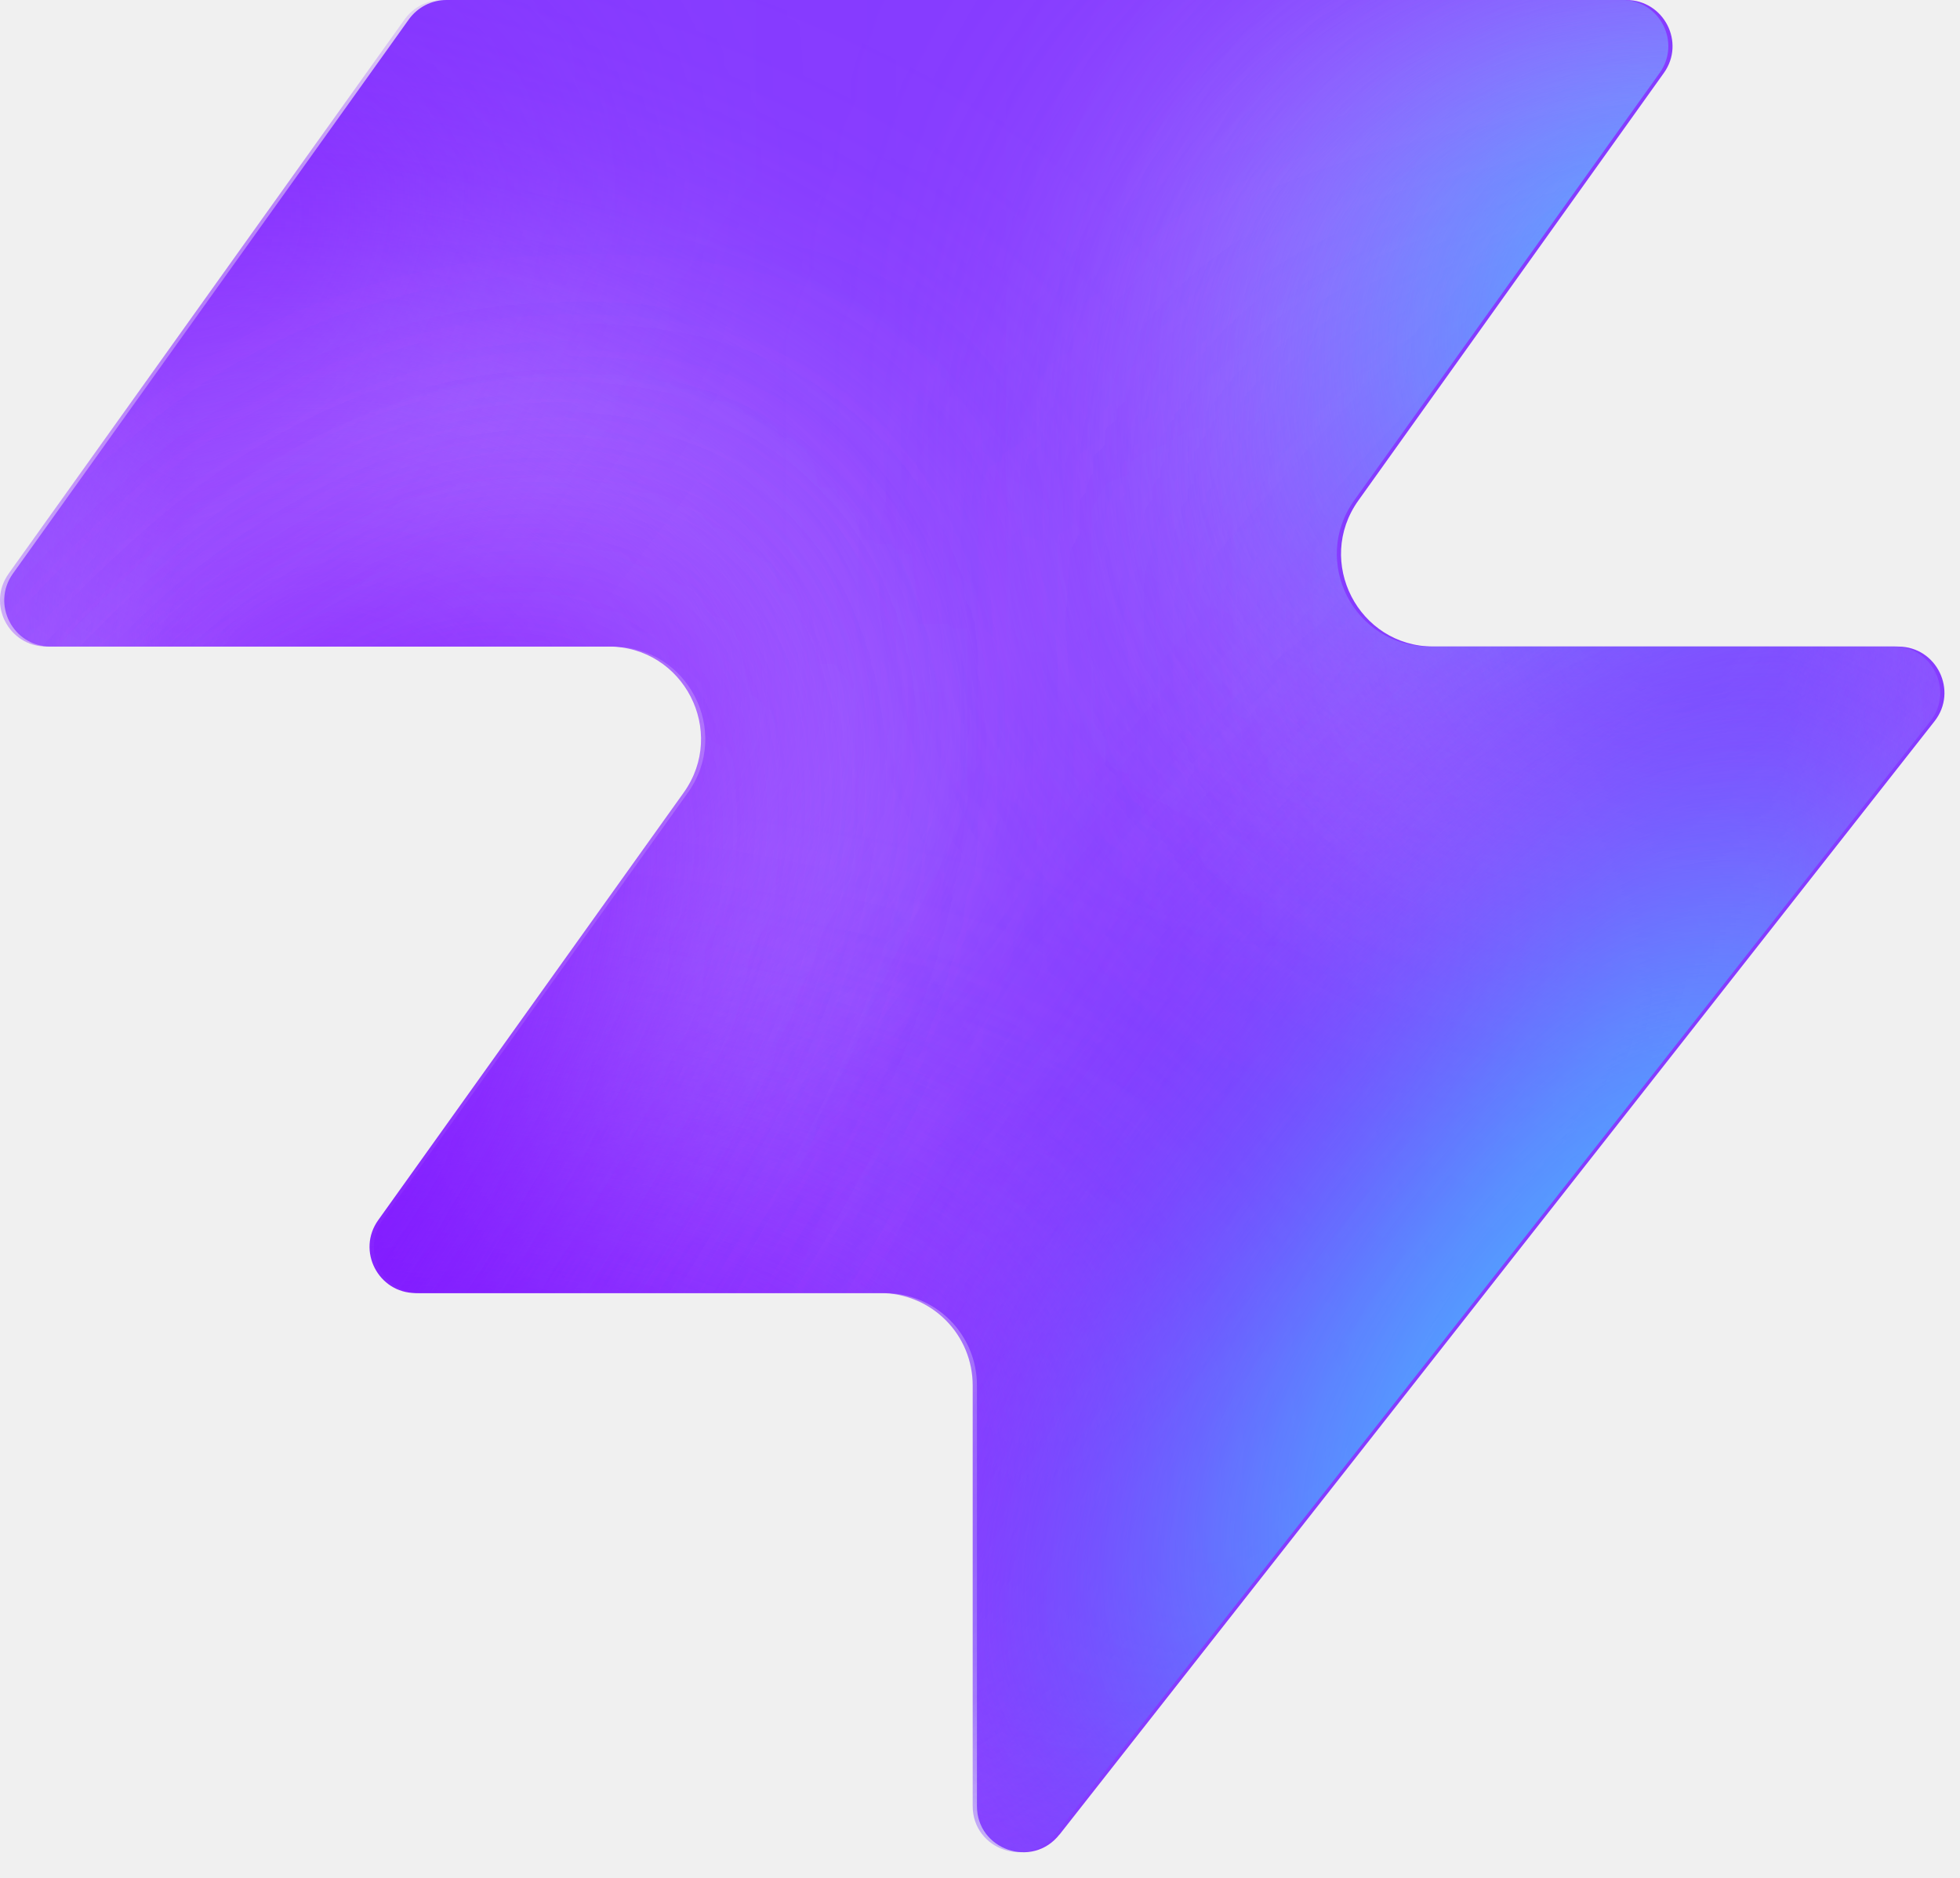
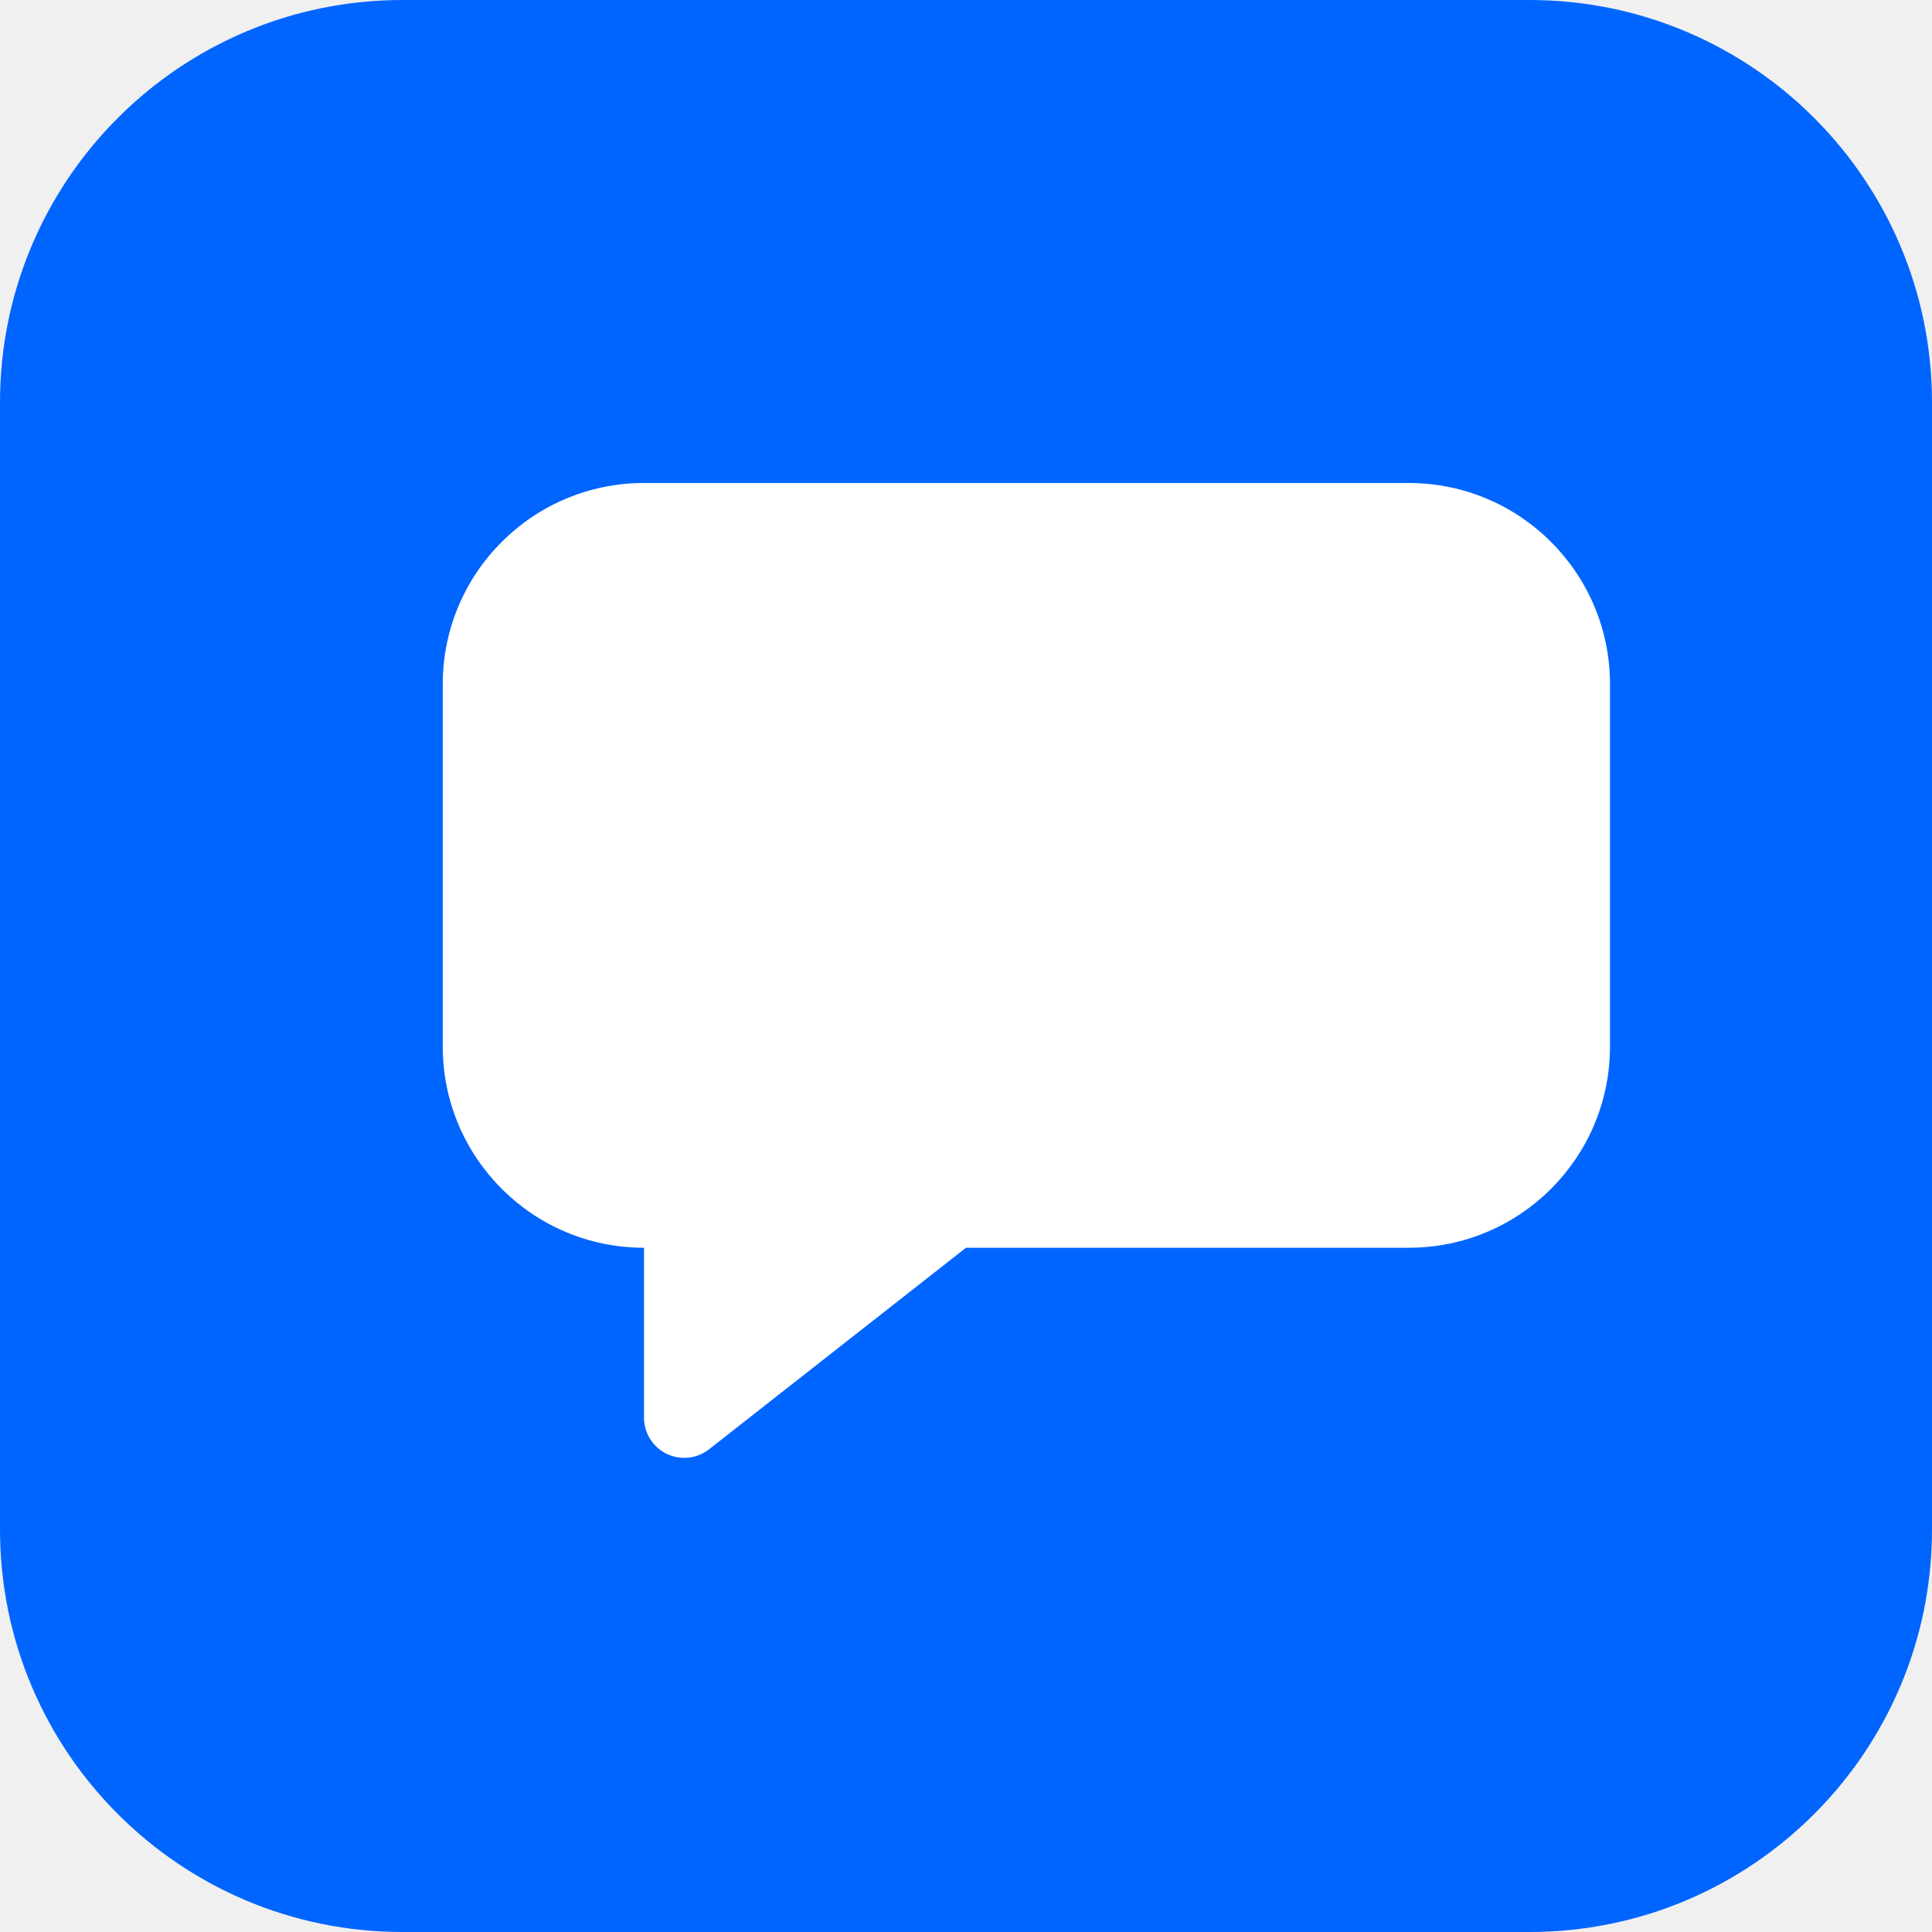
- <svg xmlns="http://www.w3.org/2000/svg" width="48" height="46" fill="none" viewBox="0 0 48 46">
-   <path fill="#863bff" d="M25.946 44.938c-.664.845-2.021.375-2.021-.698V33.937a2.26 2.26 0 0 0-2.262-2.262H10.287c-.92 0-1.456-1.04-.92-1.788l7.48-10.471c1.07-1.497 0-3.578-1.842-3.578H1.237c-.92 0-1.456-1.04-.92-1.788L10.013.474c.214-.297.556-.474.92-.474h28.894c.92 0 1.456 1.04.92 1.788l-7.48 10.471c-1.07 1.498 0 3.579 1.842 3.579h11.377c.943 0 1.473 1.088.89 1.83L25.947 44.94z" style="fill:#863bff;fill:color(display-p3 .525 .23 1);fill-opacity:1" />
-   <mask id="a" width="48" height="46" x="0" y="0" maskUnits="userSpaceOnUse" style="mask-type:alpha">
-     <path fill="#000" d="M25.842 44.938c-.664.844-2.021.375-2.021-.698V33.937a2.26 2.26 0 0 0-2.262-2.262H10.183c-.92 0-1.456-1.04-.92-1.788l7.48-10.471c1.07-1.498 0-3.579-1.842-3.579H1.133c-.92 0-1.456-1.04-.92-1.787L9.91.473c.214-.297.556-.474.92-.474h28.894c.92 0 1.456 1.04.92 1.788l-7.48 10.471c-1.07 1.498 0 3.578 1.842 3.578h11.377c.943 0 1.473 1.088.89 1.832L25.843 44.94z" style="fill:#000;fill-opacity:1" />
-   </mask>
-   <g mask="url(#a)">
-     <g filter="url(#b)">
-       <ellipse cx="5.508" cy="14.704" fill="#ede6ff" rx="5.508" ry="14.704" style="fill:#ede6ff;fill:color(display-p3 .927 .903 1);fill-opacity:1" transform="matrix(.00324 1 1 -.00324 -4.47 31.516)" />
-     </g>
-     <g filter="url(#c)">
-       <ellipse cx="10.399" cy="29.851" fill="#ede6ff" rx="10.399" ry="29.851" style="fill:#ede6ff;fill:color(display-p3 .927 .903 1);fill-opacity:1" transform="matrix(.00324 1 1 -.00324 -39.328 7.883)" />
-     </g>
-     <g filter="url(#d)">
-       <ellipse cx="5.508" cy="30.487" fill="#7e14ff" rx="5.508" ry="30.487" style="fill:#7e14ff;fill:color(display-p3 .492 .077 1);fill-opacity:1" transform="rotate(89.814 -25.913 -14.639)scale(1 -1)" />
-     </g>
-     <g filter="url(#e)">
-       <ellipse cx="5.508" cy="30.599" fill="#7e14ff" rx="5.508" ry="30.599" style="fill:#7e14ff;fill:color(display-p3 .492 .077 1);fill-opacity:1" transform="rotate(89.814 -32.644 -3.334)scale(1 -1)" />
-     </g>
-     <g filter="url(#f)">
-       <ellipse cx="5.508" cy="30.599" fill="#7e14ff" rx="5.508" ry="30.599" style="fill:#7e14ff;fill:color(display-p3 .492 .077 1);fill-opacity:1" transform="matrix(.00324 1 1 -.00324 -34.34 30.47)" />
-     </g>
-     <g filter="url(#g)">
-       <ellipse cx="14.072" cy="22.078" fill="#ede6ff" rx="14.072" ry="22.078" style="fill:#ede6ff;fill:color(display-p3 .927 .903 1);fill-opacity:1" transform="rotate(93.35 24.506 48.493)scale(-1 1)" />
-     </g>
-     <g filter="url(#h)">
-       <ellipse cx="3.47" cy="21.501" fill="#7e14ff" rx="3.47" ry="21.501" style="fill:#7e14ff;fill:color(display-p3 .492 .077 1);fill-opacity:1" transform="rotate(89.009 28.708 47.59)scale(-1 1)" />
-     </g>
-     <g filter="url(#i)">
-       <ellipse cx="3.47" cy="21.501" fill="#7e14ff" rx="3.47" ry="21.501" style="fill:#7e14ff;fill:color(display-p3 .492 .077 1);fill-opacity:1" transform="rotate(89.009 28.708 47.59)scale(-1 1)" />
-     </g>
-     <g filter="url(#j)">
-       <ellipse cx=".387" cy="8.972" fill="#7e14ff" rx="4.407" ry="29.108" style="fill:#7e14ff;fill:color(display-p3 .492 .077 1);fill-opacity:1" transform="rotate(39.51 .387 8.972)" />
-     </g>
-     <g filter="url(#k)">
-       <ellipse cx="47.523" cy="-6.092" fill="#7e14ff" rx="4.407" ry="29.108" style="fill:#7e14ff;fill:color(display-p3 .492 .077 1);fill-opacity:1" transform="rotate(37.892 47.523 -6.092)" />
-     </g>
-     <g filter="url(#l)">
-       <ellipse cx="41.412" cy="6.333" fill="#47bfff" rx="5.971" ry="9.665" style="fill:#47bfff;fill:color(display-p3 .28 .748 1);fill-opacity:1" transform="rotate(37.892 41.412 6.333)" />
-     </g>
-     <g filter="url(#m)">
-       <ellipse cx="-1.879" cy="38.332" fill="#7e14ff" rx="4.407" ry="29.108" style="fill:#7e14ff;fill:color(display-p3 .492 .077 1);fill-opacity:1" transform="rotate(37.892 -1.88 38.332)" />
-     </g>
-     <g filter="url(#n)">
-       <ellipse cx="-1.879" cy="38.332" fill="#7e14ff" rx="4.407" ry="29.108" style="fill:#7e14ff;fill:color(display-p3 .492 .077 1);fill-opacity:1" transform="rotate(37.892 -1.88 38.332)" />
-     </g>
-     <g filter="url(#o)">
-       <ellipse cx="35.651" cy="29.907" fill="#7e14ff" rx="4.407" ry="29.108" style="fill:#7e14ff;fill:color(display-p3 .492 .077 1);fill-opacity:1" transform="rotate(37.892 35.651 29.907)" />
-     </g>
-     <g filter="url(#p)">
-       <ellipse cx="38.418" cy="32.4" fill="#47bfff" rx="5.971" ry="15.297" style="fill:#47bfff;fill:color(display-p3 .28 .748 1);fill-opacity:1" transform="rotate(37.892 38.418 32.4)" />
-     </g>
-   </g>
-   <defs>
-     <filter id="b" width="60.045" height="41.654" x="-19.77" y="16.149" color-interpolation-filters="sRGB" filterUnits="userSpaceOnUse">
-       <feFlood flood-opacity="0" result="BackgroundImageFix" />
-       <feBlend in="SourceGraphic" in2="BackgroundImageFix" result="shape" />
-       <feGaussianBlur result="effect1_foregroundBlur_2002_17158" stdDeviation="7.659" />
-     </filter>
-     <filter id="c" width="90.34" height="51.437" x="-54.613" y="-7.533" color-interpolation-filters="sRGB" filterUnits="userSpaceOnUse">
-       <feFlood flood-opacity="0" result="BackgroundImageFix" />
-       <feBlend in="SourceGraphic" in2="BackgroundImageFix" result="shape" />
-       <feGaussianBlur result="effect1_foregroundBlur_2002_17158" stdDeviation="7.659" />
-     </filter>
-     <filter id="d" width="79.355" height="29.4" x="-49.64" y="2.03" color-interpolation-filters="sRGB" filterUnits="userSpaceOnUse">
-       <feFlood flood-opacity="0" result="BackgroundImageFix" />
-       <feBlend in="SourceGraphic" in2="BackgroundImageFix" result="shape" />
-       <feGaussianBlur result="effect1_foregroundBlur_2002_17158" stdDeviation="4.596" />
-     </filter>
-     <filter id="e" width="79.579" height="29.4" x="-45.045" y="20.029" color-interpolation-filters="sRGB" filterUnits="userSpaceOnUse">
-       <feFlood flood-opacity="0" result="BackgroundImageFix" />
-       <feBlend in="SourceGraphic" in2="BackgroundImageFix" result="shape" />
-       <feGaussianBlur result="effect1_foregroundBlur_2002_17158" stdDeviation="4.596" />
-     </filter>
-     <filter id="f" width="79.579" height="29.4" x="-43.513" y="21.178" color-interpolation-filters="sRGB" filterUnits="userSpaceOnUse">
-       <feFlood flood-opacity="0" result="BackgroundImageFix" />
-       <feBlend in="SourceGraphic" in2="BackgroundImageFix" result="shape" />
-       <feGaussianBlur result="effect1_foregroundBlur_2002_17158" stdDeviation="4.596" />
-     </filter>
-     <filter id="g" width="74.749" height="58.852" x="15.756" y="-17.901" color-interpolation-filters="sRGB" filterUnits="userSpaceOnUse">
-       <feFlood flood-opacity="0" result="BackgroundImageFix" />
-       <feBlend in="SourceGraphic" in2="BackgroundImageFix" result="shape" />
-       <feGaussianBlur result="effect1_foregroundBlur_2002_17158" stdDeviation="7.659" />
-     </filter>
-     <filter id="h" width="61.377" height="25.362" x="23.548" y="2.284" color-interpolation-filters="sRGB" filterUnits="userSpaceOnUse">
-       <feFlood flood-opacity="0" result="BackgroundImageFix" />
-       <feBlend in="SourceGraphic" in2="BackgroundImageFix" result="shape" />
-       <feGaussianBlur result="effect1_foregroundBlur_2002_17158" stdDeviation="4.596" />
-     </filter>
-     <filter id="i" width="61.377" height="25.362" x="23.548" y="2.284" color-interpolation-filters="sRGB" filterUnits="userSpaceOnUse">
-       <feFlood flood-opacity="0" result="BackgroundImageFix" />
-       <feBlend in="SourceGraphic" in2="BackgroundImageFix" result="shape" />
-       <feGaussianBlur result="effect1_foregroundBlur_2002_17158" stdDeviation="4.596" />
-     </filter>
-     <filter id="j" width="56.045" height="63.649" x="-27.636" y="-22.853" color-interpolation-filters="sRGB" filterUnits="userSpaceOnUse">
-       <feFlood flood-opacity="0" result="BackgroundImageFix" />
-       <feBlend in="SourceGraphic" in2="BackgroundImageFix" result="shape" />
-       <feGaussianBlur result="effect1_foregroundBlur_2002_17158" stdDeviation="4.596" />
-     </filter>
-     <filter id="k" width="54.814" height="64.646" x="20.116" y="-38.415" color-interpolation-filters="sRGB" filterUnits="userSpaceOnUse">
-       <feFlood flood-opacity="0" result="BackgroundImageFix" />
-       <feBlend in="SourceGraphic" in2="BackgroundImageFix" result="shape" />
-       <feGaussianBlur result="effect1_foregroundBlur_2002_17158" stdDeviation="4.596" />
-     </filter>
-     <filter id="l" width="33.541" height="35.313" x="24.641" y="-11.323" color-interpolation-filters="sRGB" filterUnits="userSpaceOnUse">
-       <feFlood flood-opacity="0" result="BackgroundImageFix" />
-       <feBlend in="SourceGraphic" in2="BackgroundImageFix" result="shape" />
-       <feGaussianBlur result="effect1_foregroundBlur_2002_17158" stdDeviation="4.596" />
-     </filter>
-     <filter id="m" width="54.814" height="64.646" x="-29.286" y="6.009" color-interpolation-filters="sRGB" filterUnits="userSpaceOnUse">
-       <feFlood flood-opacity="0" result="BackgroundImageFix" />
-       <feBlend in="SourceGraphic" in2="BackgroundImageFix" result="shape" />
-       <feGaussianBlur result="effect1_foregroundBlur_2002_17158" stdDeviation="4.596" />
-     </filter>
-     <filter id="n" width="54.814" height="64.646" x="-29.286" y="6.009" color-interpolation-filters="sRGB" filterUnits="userSpaceOnUse">
-       <feFlood flood-opacity="0" result="BackgroundImageFix" />
-       <feBlend in="SourceGraphic" in2="BackgroundImageFix" result="shape" />
-       <feGaussianBlur result="effect1_foregroundBlur_2002_17158" stdDeviation="4.596" />
-     </filter>
-     <filter id="o" width="54.814" height="64.646" x="8.244" y="-2.416" color-interpolation-filters="sRGB" filterUnits="userSpaceOnUse">
-       <feFlood flood-opacity="0" result="BackgroundImageFix" />
-       <feBlend in="SourceGraphic" in2="BackgroundImageFix" result="shape" />
-       <feGaussianBlur result="effect1_foregroundBlur_2002_17158" stdDeviation="4.596" />
-     </filter>
-     <filter id="p" width="39.409" height="43.623" x="18.713" y="10.588" color-interpolation-filters="sRGB" filterUnits="userSpaceOnUse">
-       <feFlood flood-opacity="0" result="BackgroundImageFix" />
-       <feBlend in="SourceGraphic" in2="BackgroundImageFix" result="shape" />
-       <feGaussianBlur result="effect1_foregroundBlur_2002_17158" stdDeviation="4.596" />
-     </filter>
-   </defs>
+ <svg xmlns="http://www.w3.org/2000/svg" viewBox="0 0 48 48">
+   <rect width="48" height="48" rx="10" fill="#0065ff" />
+   <path fill="#fff" d="M17 12h18a5 5 0 0 1 5 5v9a5 5 0 0 1-5 5H24l-6.4 5.02A1 1 0 0 1 16 35.24V31a5 5 0 0 1-5-5v-9a5 5 0 0 1 5-5z" />
</svg>
